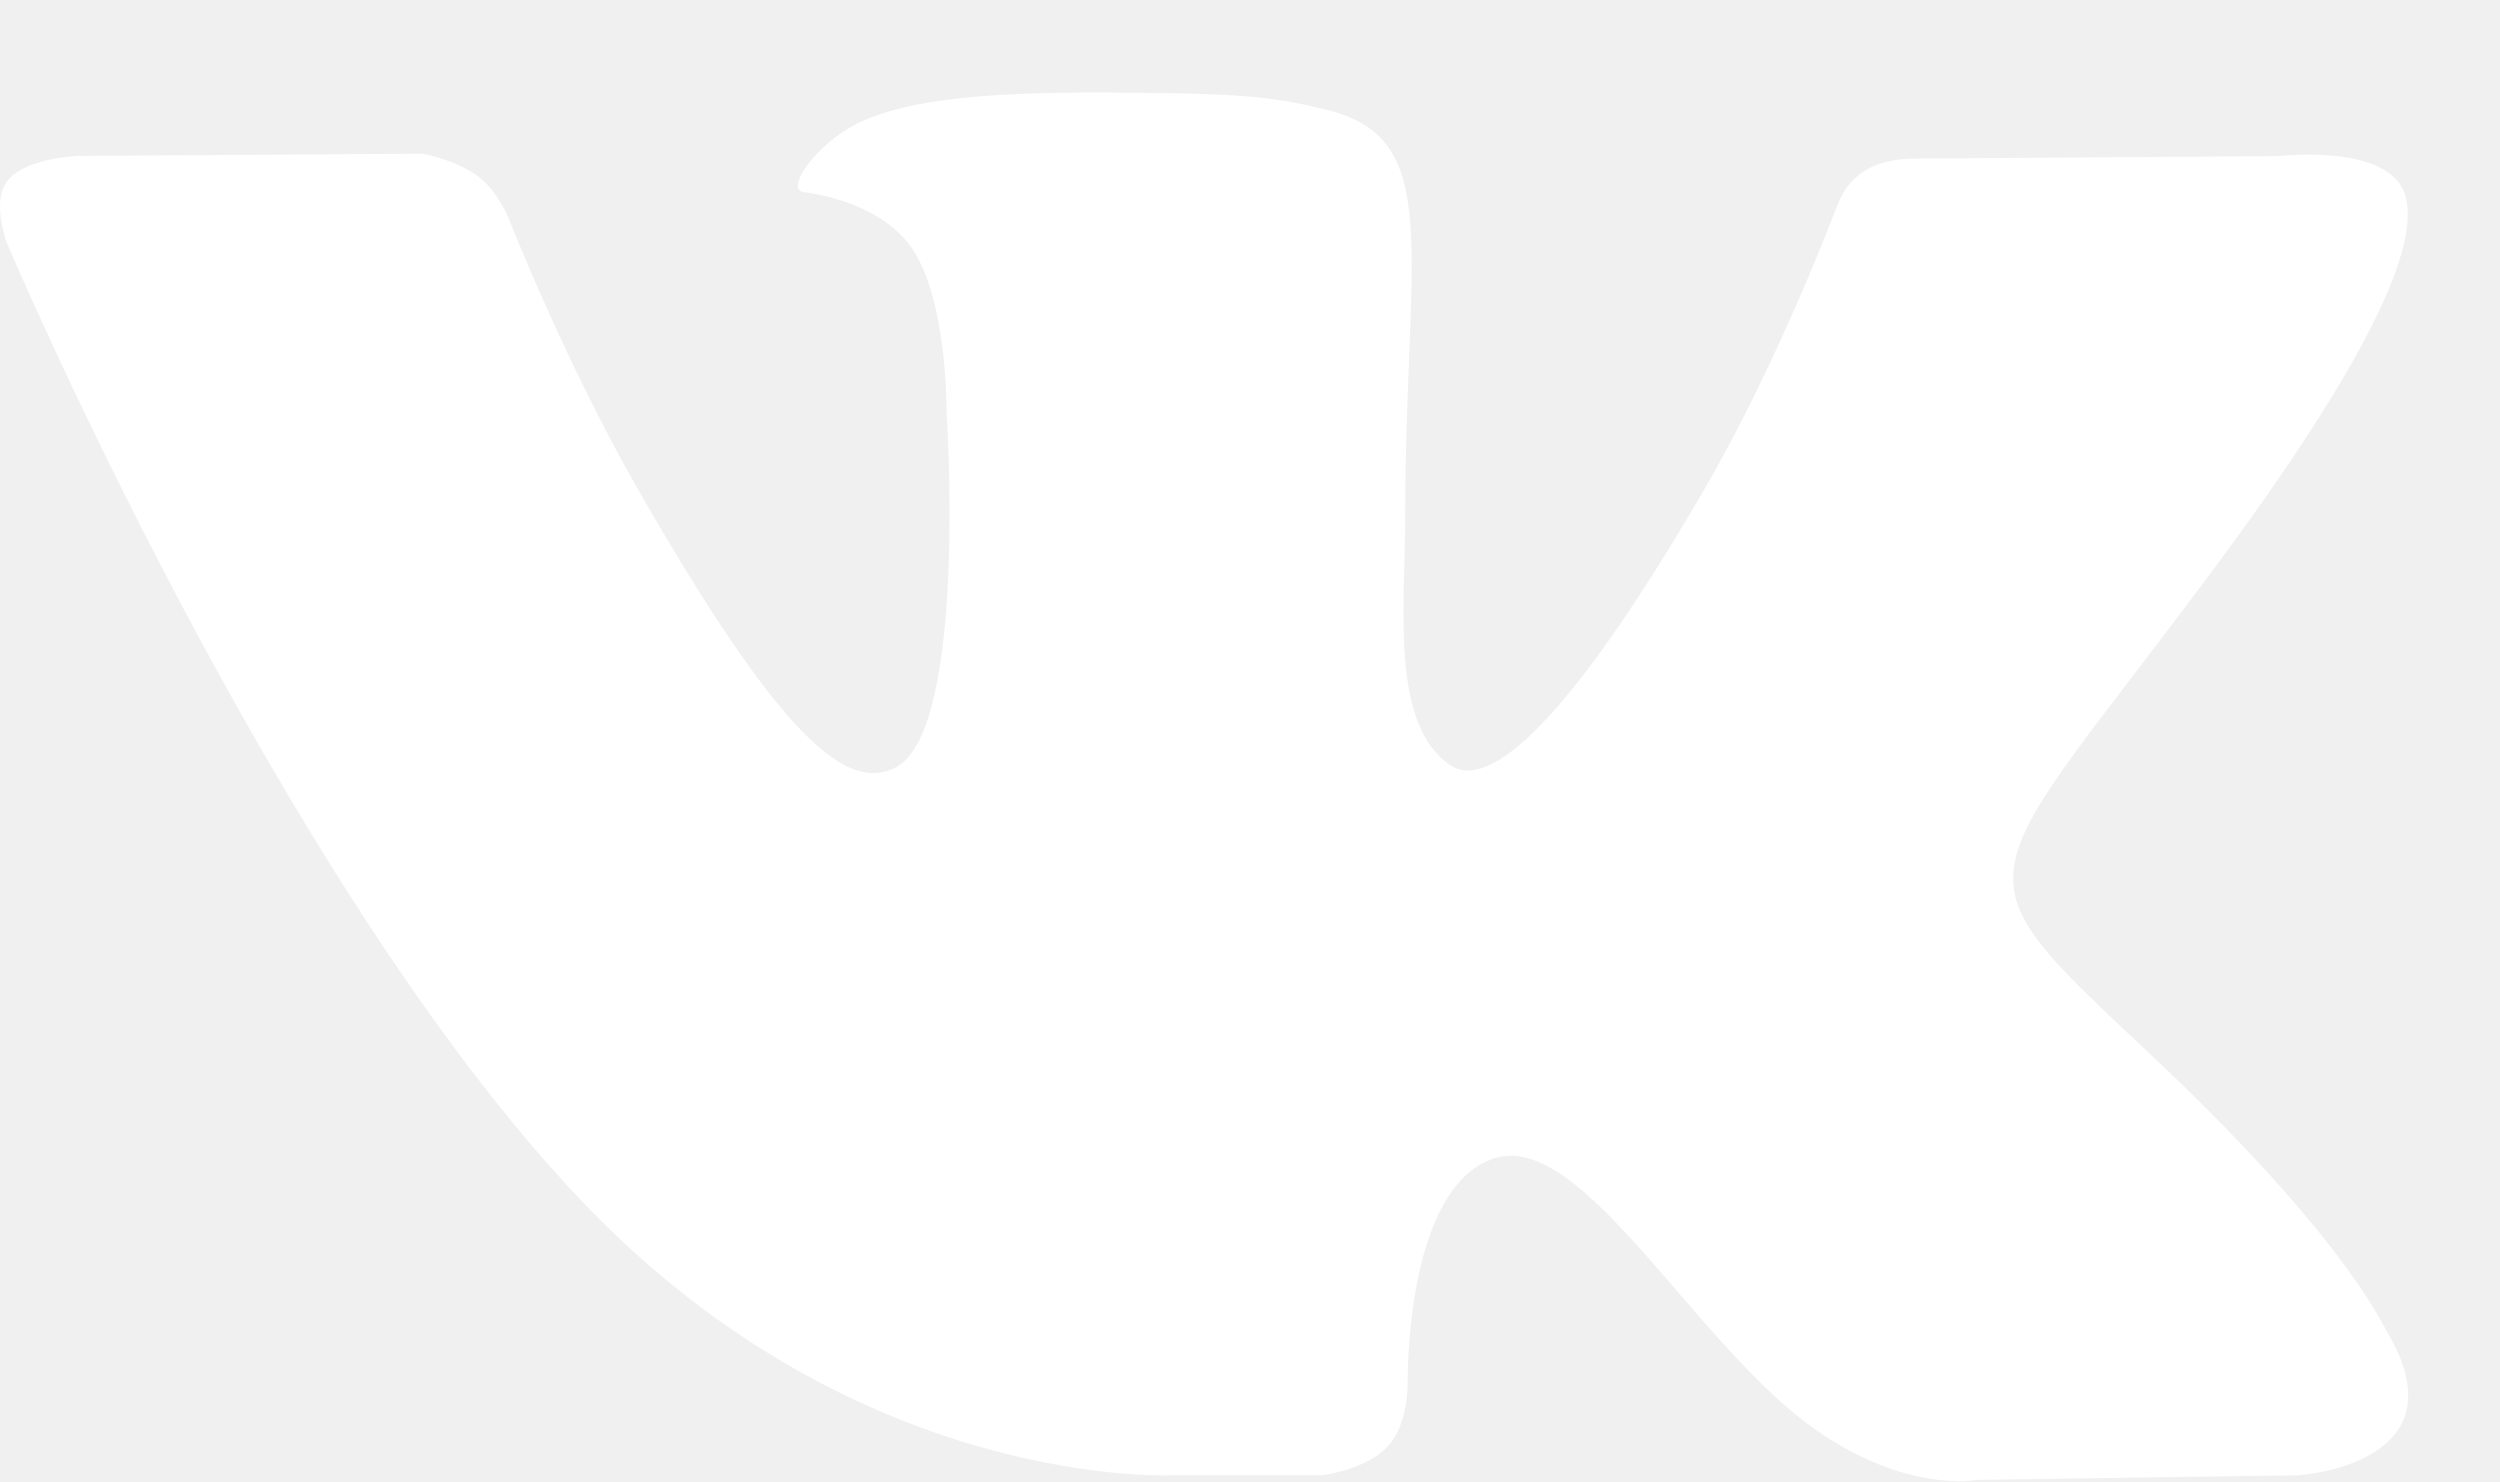
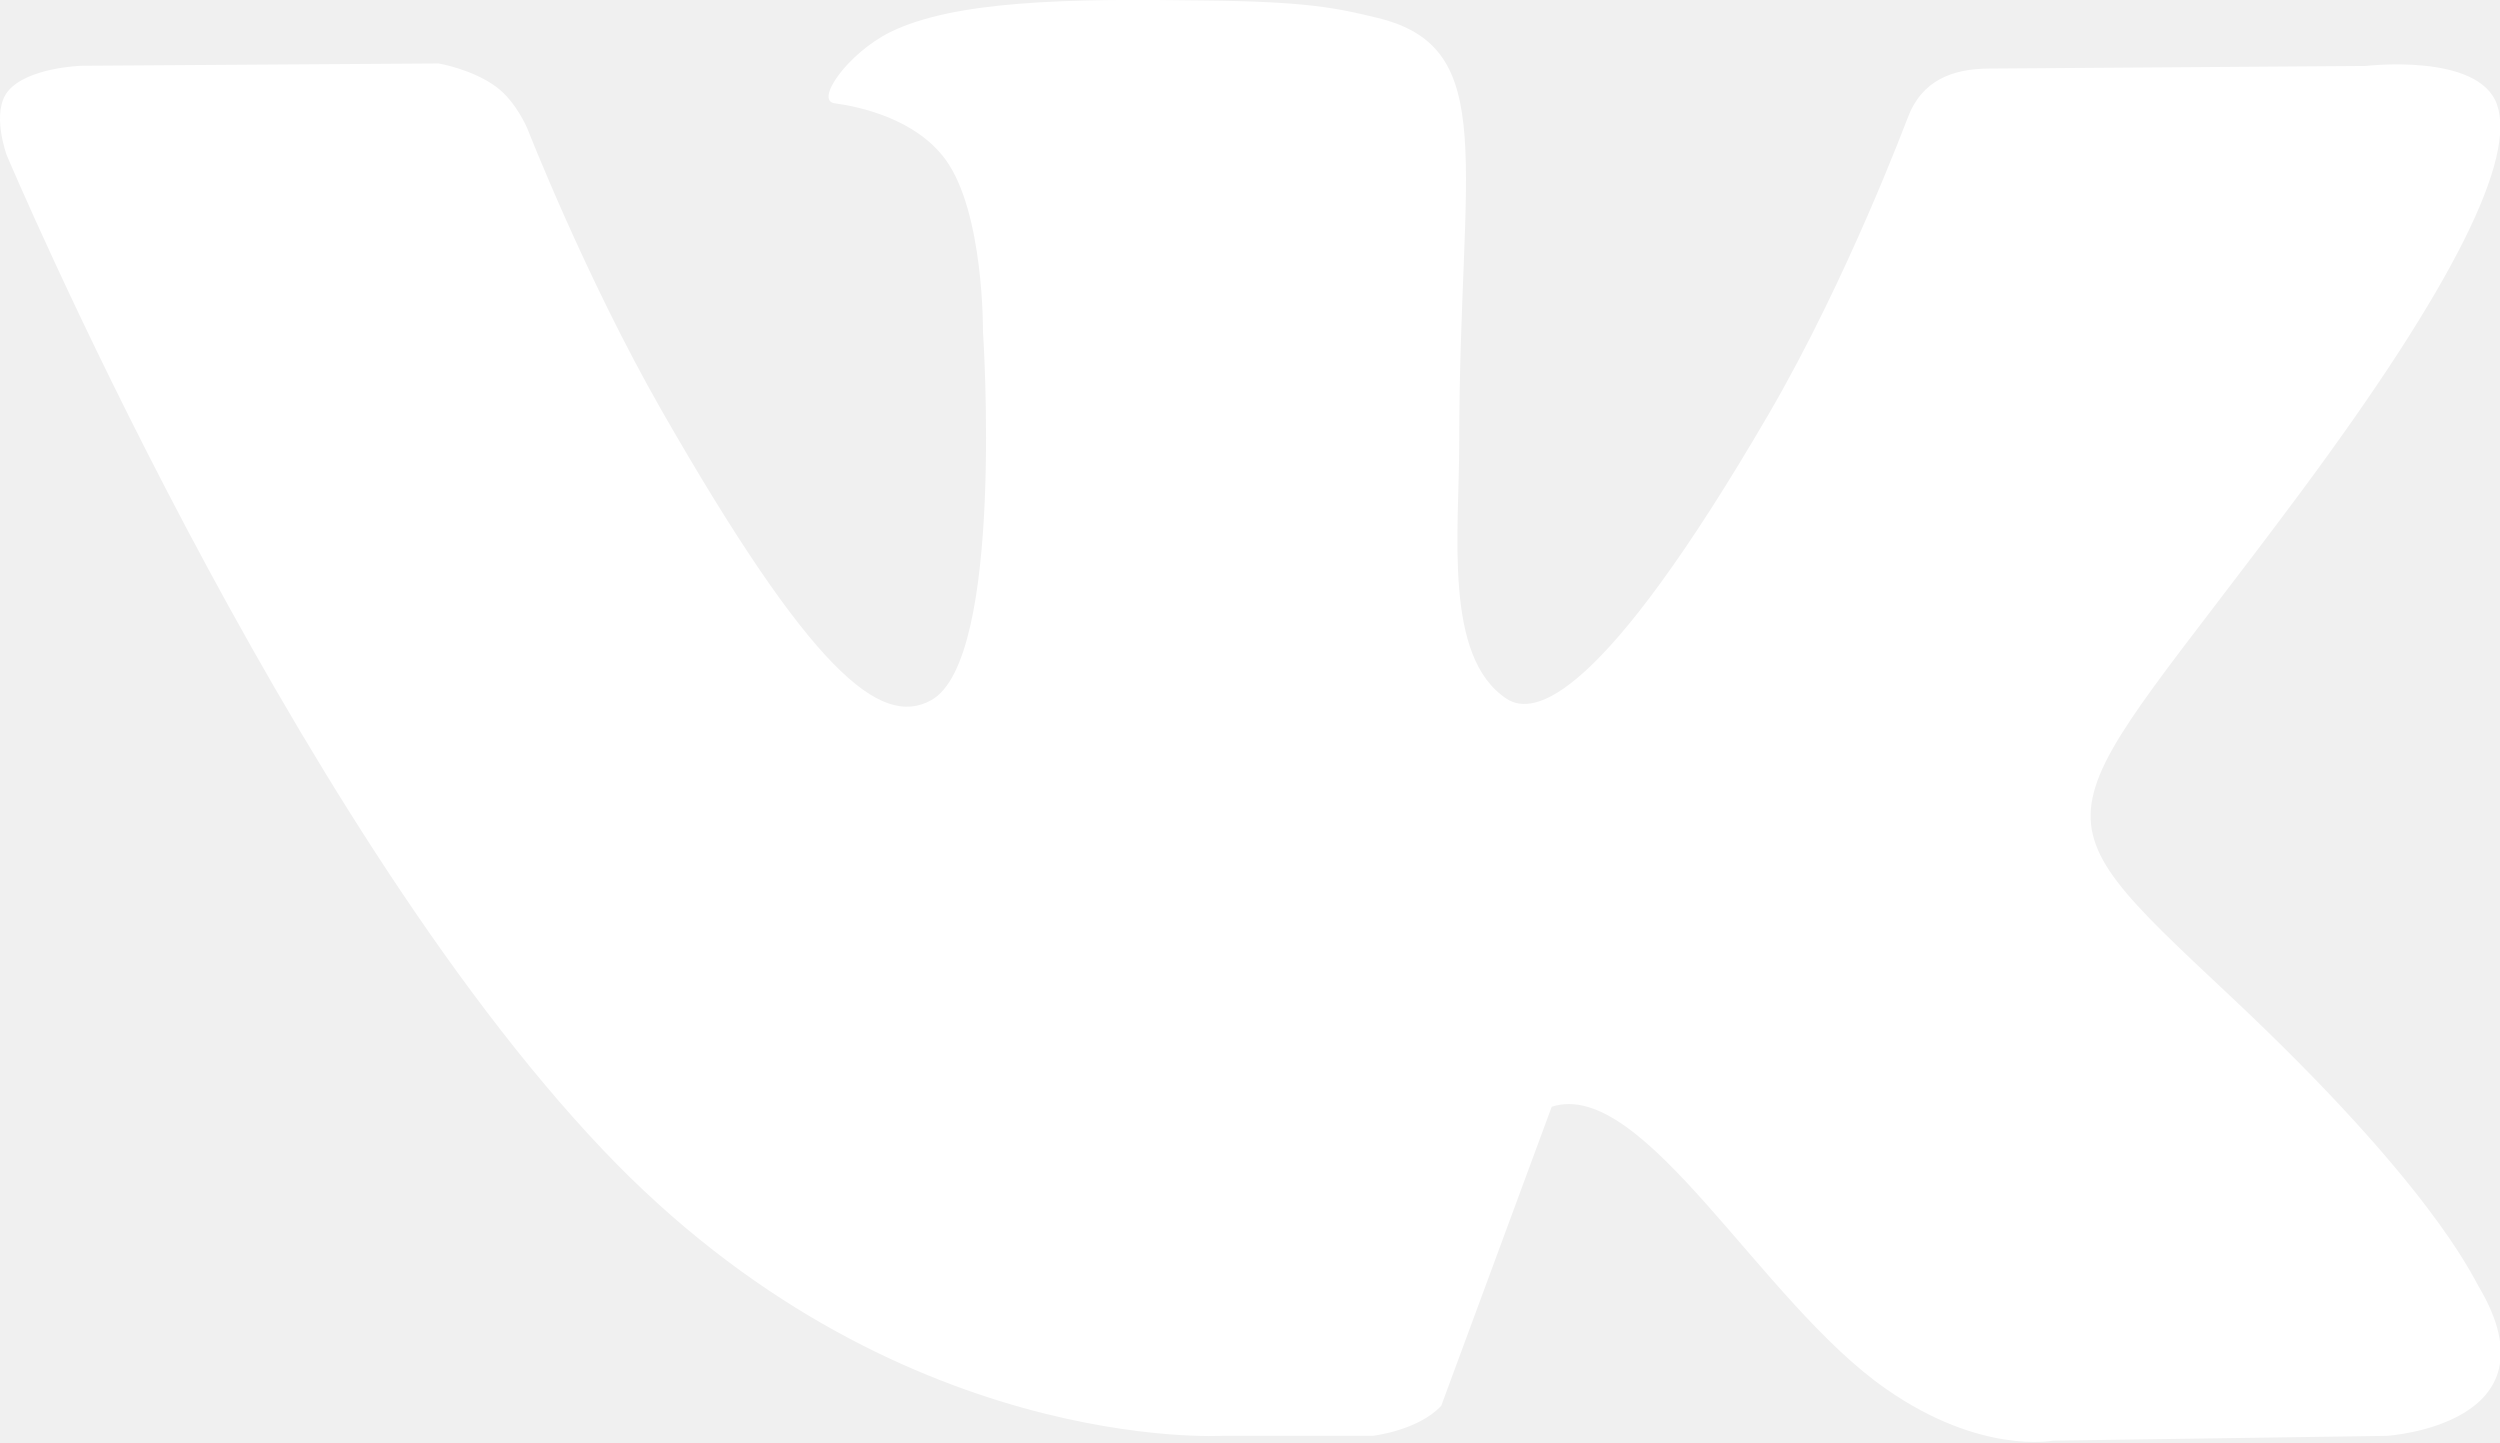
- <svg xmlns="http://www.w3.org/2000/svg" width="27" height="16" viewBox="0 0 27 16" fill="none">
-   <path d="M16.138 12.51C17.094 12.201 18.318 14.55 19.621 15.449C20.599 16.13 21.348 15.983 21.348 15.983L24.821 15.933C24.821 15.933 26.636 15.821 25.778 14.379C25.707 14.259 25.275 13.31 23.193 11.357C21.016 9.314 21.311 9.645 23.932 6.113C25.529 3.96 26.168 2.645 25.968 2.085C25.776 1.546 24.603 1.686 24.603 1.686L20.69 1.713C20.309 1.714 19.986 1.832 19.839 2.228C19.836 2.232 19.218 3.894 18.394 5.307C16.653 8.296 15.958 8.455 15.67 8.268C15.009 7.835 15.176 6.531 15.176 5.604C15.176 2.707 15.608 1.499 14.33 1.187C13.903 1.083 13.591 1.015 12.502 1.005C11.11 0.984 9.928 1.005 9.258 1.334C8.813 1.557 8.472 2.046 8.679 2.074C8.939 2.109 9.522 2.234 9.834 2.66C10.235 3.212 10.223 4.449 10.223 4.449C10.223 4.449 10.452 7.86 9.683 8.283C9.155 8.573 8.433 7.981 6.88 5.267C6.087 3.879 5.488 2.345 5.488 2.345C5.488 2.345 5.372 2.06 5.162 1.904C4.912 1.719 4.562 1.66 4.562 1.66L0.848 1.684C0.848 1.684 0.29 1.7 0.085 1.946C-0.097 2.164 0.07 2.614 0.07 2.614C0.07 2.614 2.979 9.495 6.273 12.961C9.293 16.143 12.725 15.932 12.725 15.932H14.28C14.28 15.932 14.749 15.878 14.989 15.62C15.213 15.38 15.203 14.929 15.203 14.929C15.203 14.929 15.172 12.82 16.138 12.51Z" fill="white" />
+ <svg xmlns="http://www.w3.org/2000/svg" width="26" height="15" viewBox="0 0 26 15">
+   <path fill="#FFF" d="M16.138 11.51c.956-.309 2.18 2.04 3.483 2.939.978.681 1.727.534 1.727.534l3.473-.05s1.815-.112.957-1.554c-.071-.12-.503-1.069-2.585-3.022-2.177-2.043-1.882-1.712.739-5.244 1.597-2.153 2.236-3.468 2.036-4.028-.192-.539-1.365-.399-1.365-.399L20.69.713c-.381.001-.704.119-.851.515-.003.004-.621 1.666-1.445 3.079-1.741 2.989-2.436 3.148-2.724 2.961-.661-.433-.494-1.737-.494-2.664 0-2.897.432-4.105-.846-4.417-.427-.104-.739-.172-1.828-.182-1.392-.021-2.574 0-3.244.329-.445.223-.786.712-.579.74.26.035.843.16 1.155.586.401.552.389 1.789.389 1.789s.229 3.411-.54 3.834c-.528.29-1.25-.302-2.803-3.016-.793-1.388-1.392-2.922-1.392-2.922s-.116-.285-.326-.441c-.25-.185-.6-.244-.6-.244L.848.684S.29.7.085.946c-.182.218-.015.668-.015.668s2.909 6.881 6.203 10.347c3.02 3.182 6.452 2.971 6.452 2.971h1.555s.469-.054.709-.312" />
</svg>
